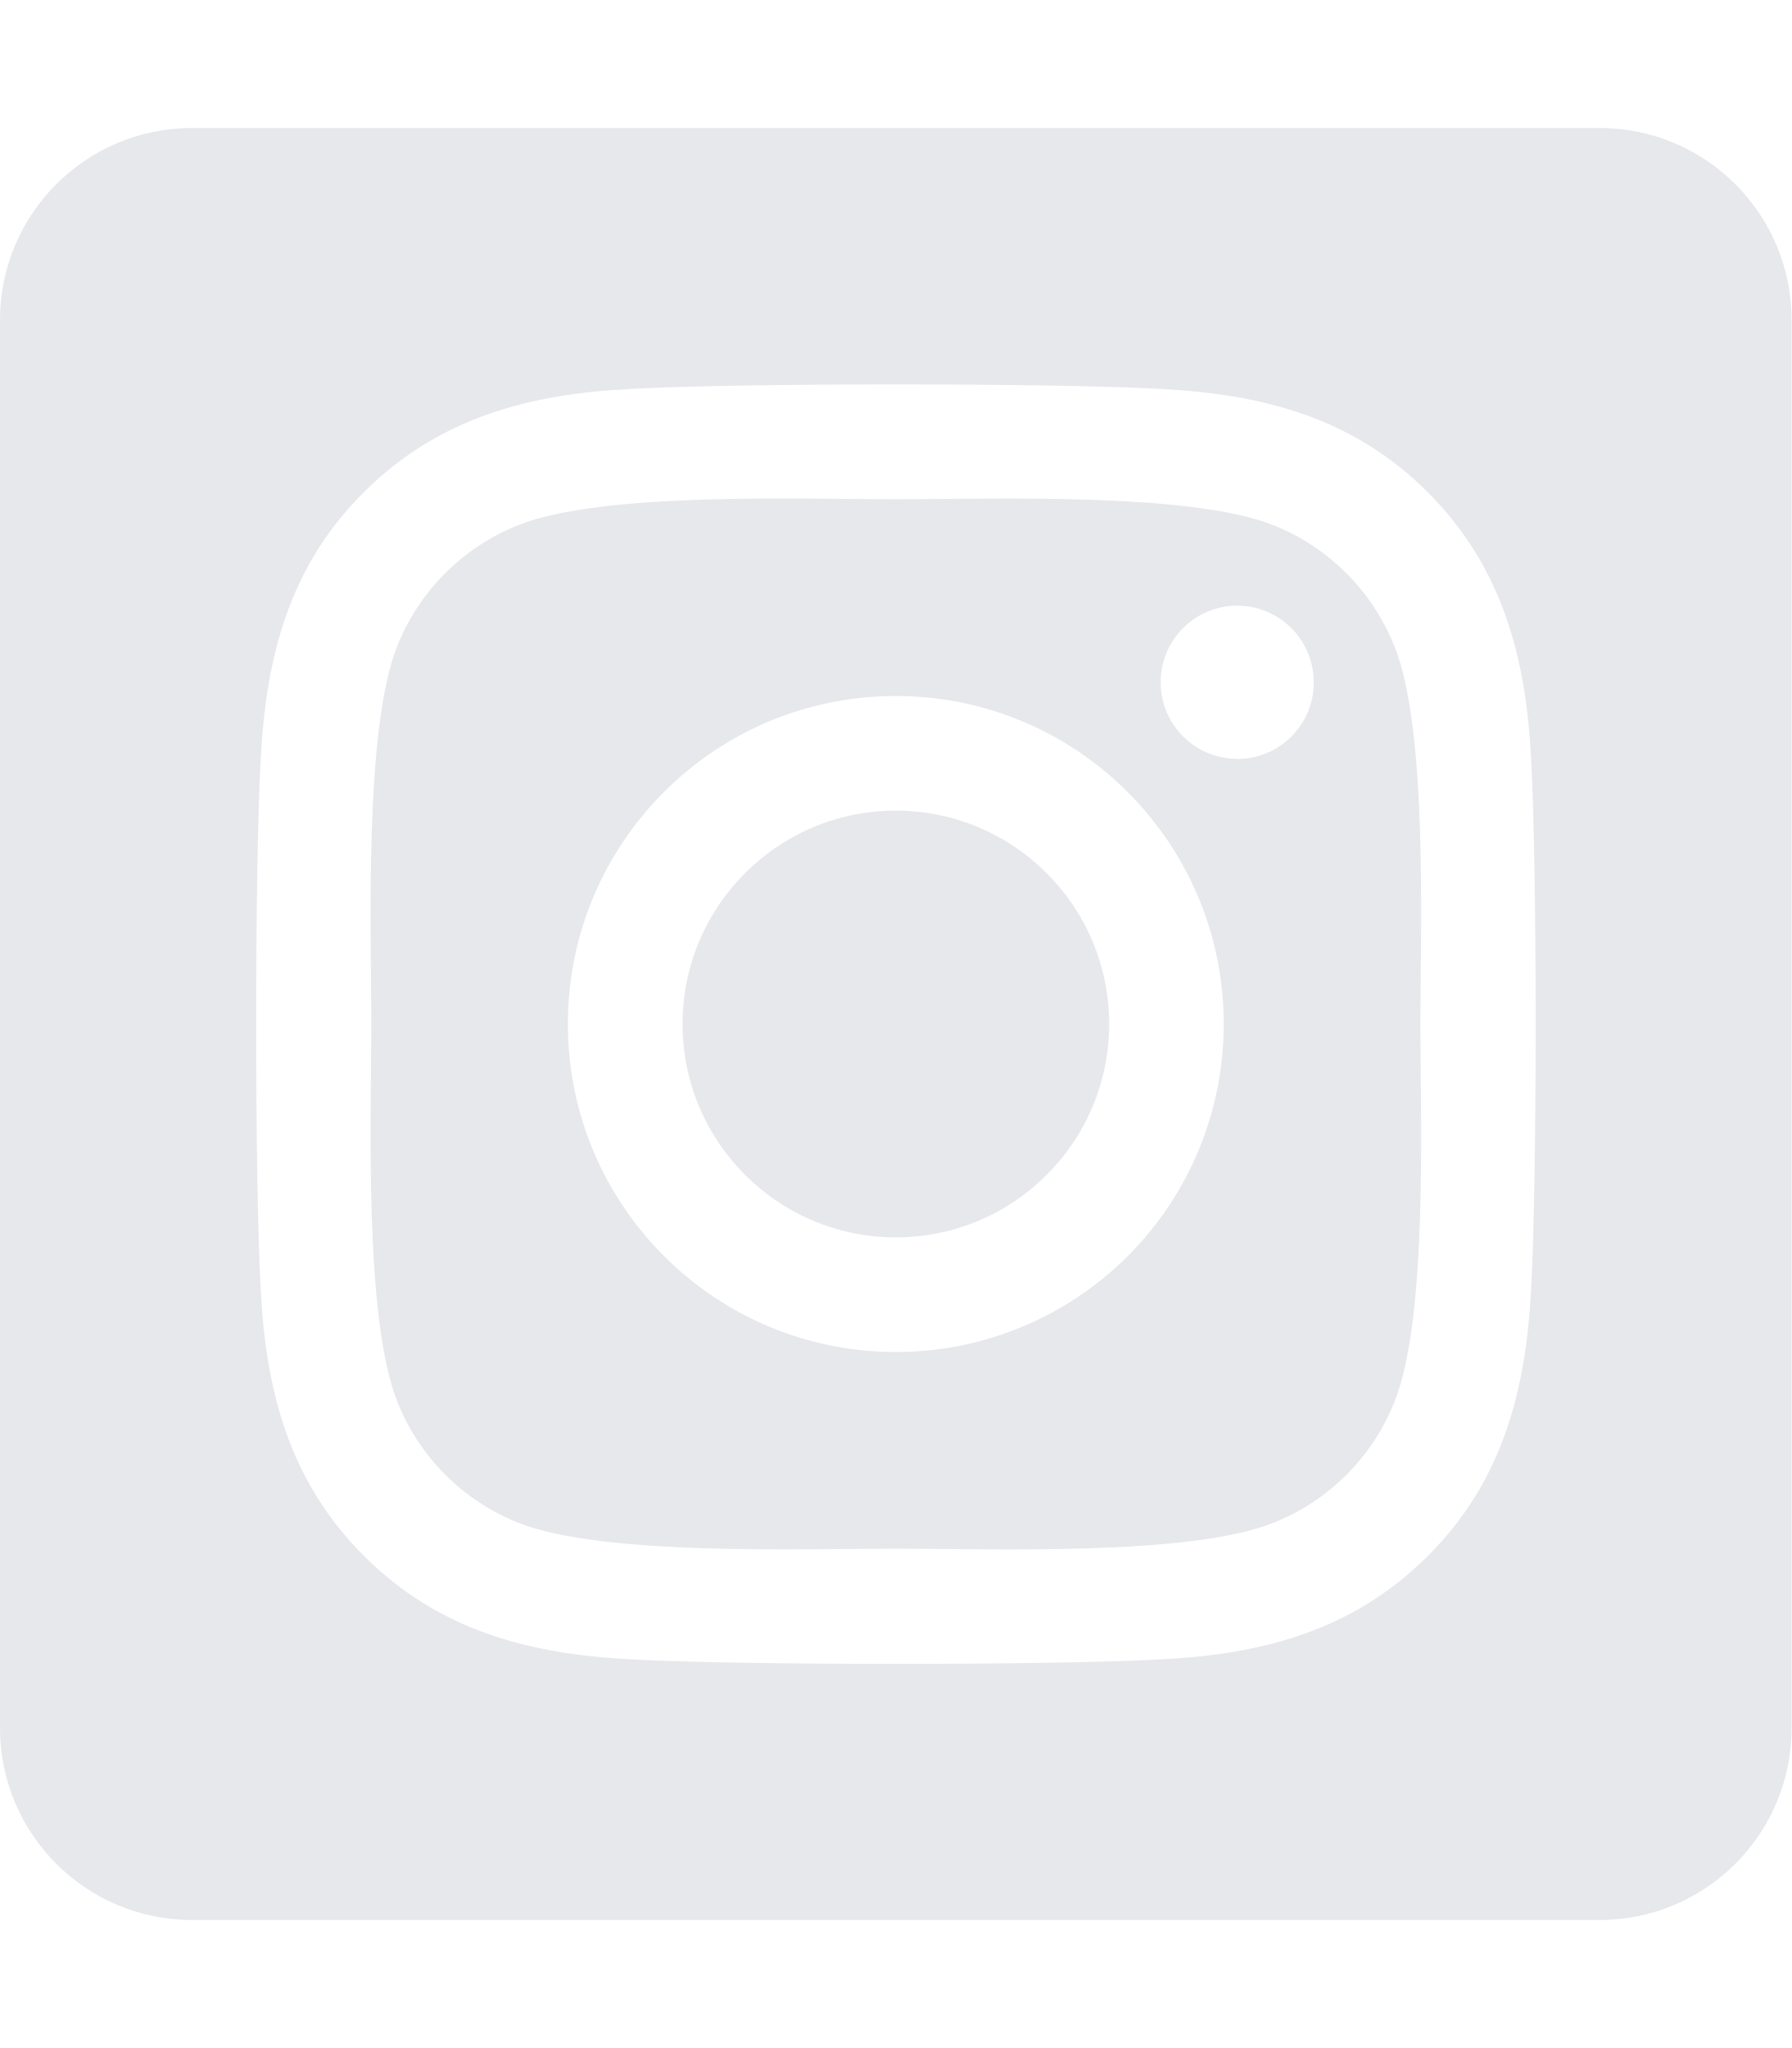
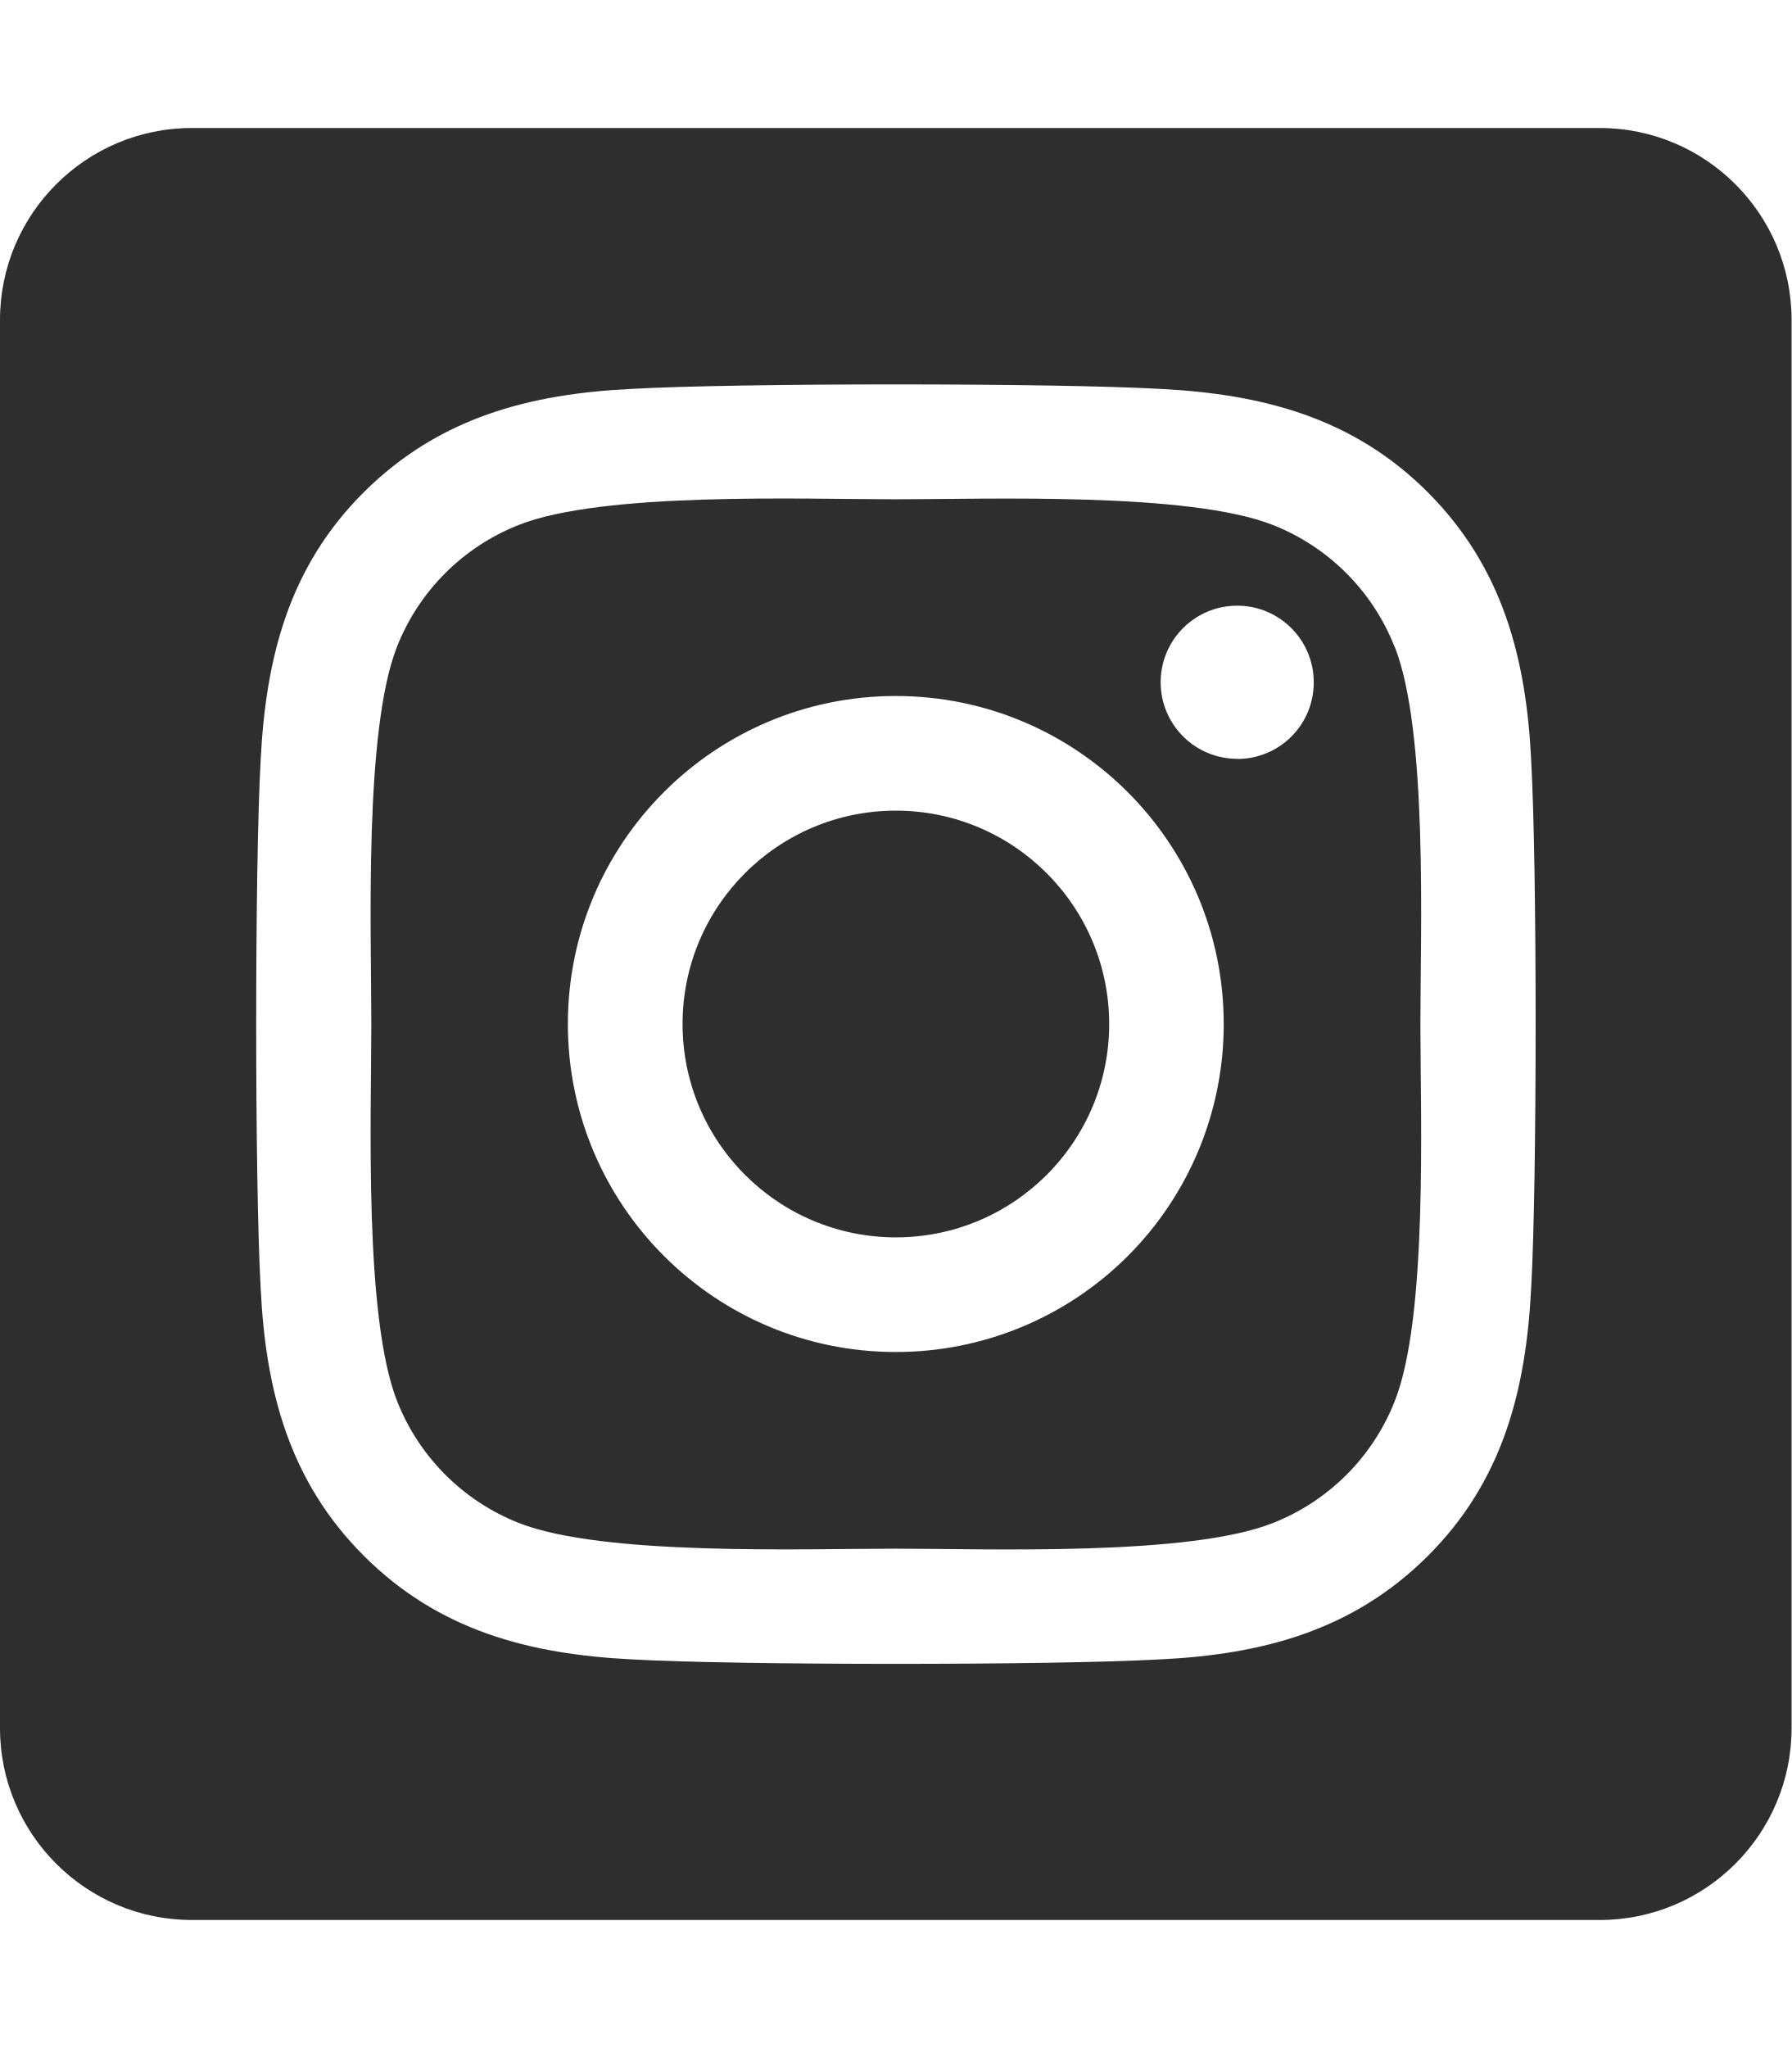
<svg xmlns="http://www.w3.org/2000/svg" viewBox="0 0 448 512">
-   <path fill="#e7e8ec" d="M224,202.66A53.34,53.34,0,1,0,277.36,256,53.38,53.38,0,0,0,224,202.66Zm124.71-41a54,54,0,0,0-30.41-30.41c-21-8.29-71-6.43-94.3-6.43s-73.25-1.93-94.31,6.43a54,54,0,0,0-30.41,30.41c-8.28,21-6.43,71.05-6.43,94.33S91,329.26,99.32,350.33a54,54,0,0,0,30.41,30.41c21,8.29,71,6.43,94.31,6.43s73.24,1.93,94.3-6.43a54,54,0,0,0,30.41-30.41c8.35-21,6.43-71.05,6.43-94.33S357.1,182.74,348.75,161.67ZM224,338a82,82,0,1,1,82-82A81.9,81.9,0,0,1,224,338Zm85.38-148.3a19.14,19.14,0,1,1,19.13-19.14A19.1,19.1,0,0,1,309.42,189.74ZM400,32H48A48,48,0,0,0,0,80V432a48,48,0,0,0,48,48H400a48,48,0,0,0,48-48V80A48,48,0,0,0,400,32ZM382.88,322c-1.29,25.63-7.14,48.34-25.85,67s-41.4,24.63-67,25.85c-26.41,1.49-105.59,1.49-132,0-25.63-1.29-48.26-7.15-67-25.85s-24.63-41.42-25.85-67c-1.49-26.42-1.49-105.61,0-132,1.29-25.63,7.07-48.34,25.85-67s41.47-24.56,67-25.78c26.41-1.49,105.59-1.49,132,0,25.63,1.29,48.33,7.15,67,25.85s24.63,41.42,25.85,67.05C384.37,216.44,384.37,295.56,382.88,322Z" />
+   <path fill="#2e2e2e" d="M224,202.66A53.34,53.34,0,1,0,277.36,256,53.38,53.38,0,0,0,224,202.66Zm124.71-41a54,54,0,0,0-30.41-30.41c-21-8.29-71-6.43-94.3-6.43s-73.25-1.93-94.31,6.43a54,54,0,0,0-30.41,30.41c-8.28,21-6.43,71.05-6.43,94.33S91,329.26,99.32,350.33a54,54,0,0,0,30.41,30.41c21,8.29,71,6.43,94.31,6.43s73.24,1.93,94.3-6.43a54,54,0,0,0,30.41-30.41c8.35-21,6.43-71.05,6.43-94.33S357.1,182.74,348.75,161.67ZM224,338a82,82,0,1,1,82-82A81.9,81.9,0,0,1,224,338Zm85.38-148.3a19.14,19.14,0,1,1,19.13-19.14A19.1,19.1,0,0,1,309.42,189.74ZM400,32H48A48,48,0,0,0,0,80V432a48,48,0,0,0,48,48H400a48,48,0,0,0,48-48V80A48,48,0,0,0,400,32ZM382.88,322c-1.29,25.63-7.14,48.34-25.85,67s-41.4,24.63-67,25.85c-26.41,1.49-105.59,1.49-132,0-25.63-1.29-48.26-7.15-67-25.85s-24.63-41.42-25.85-67c-1.49-26.42-1.49-105.61,0-132,1.29-25.63,7.07-48.34,25.85-67s41.47-24.56,67-25.78c26.41-1.49,105.59-1.49,132,0,25.63,1.29,48.33,7.15,67,25.85s24.63,41.42,25.85,67.05C384.37,216.44,384.37,295.56,382.88,322Z" />
</svg>
